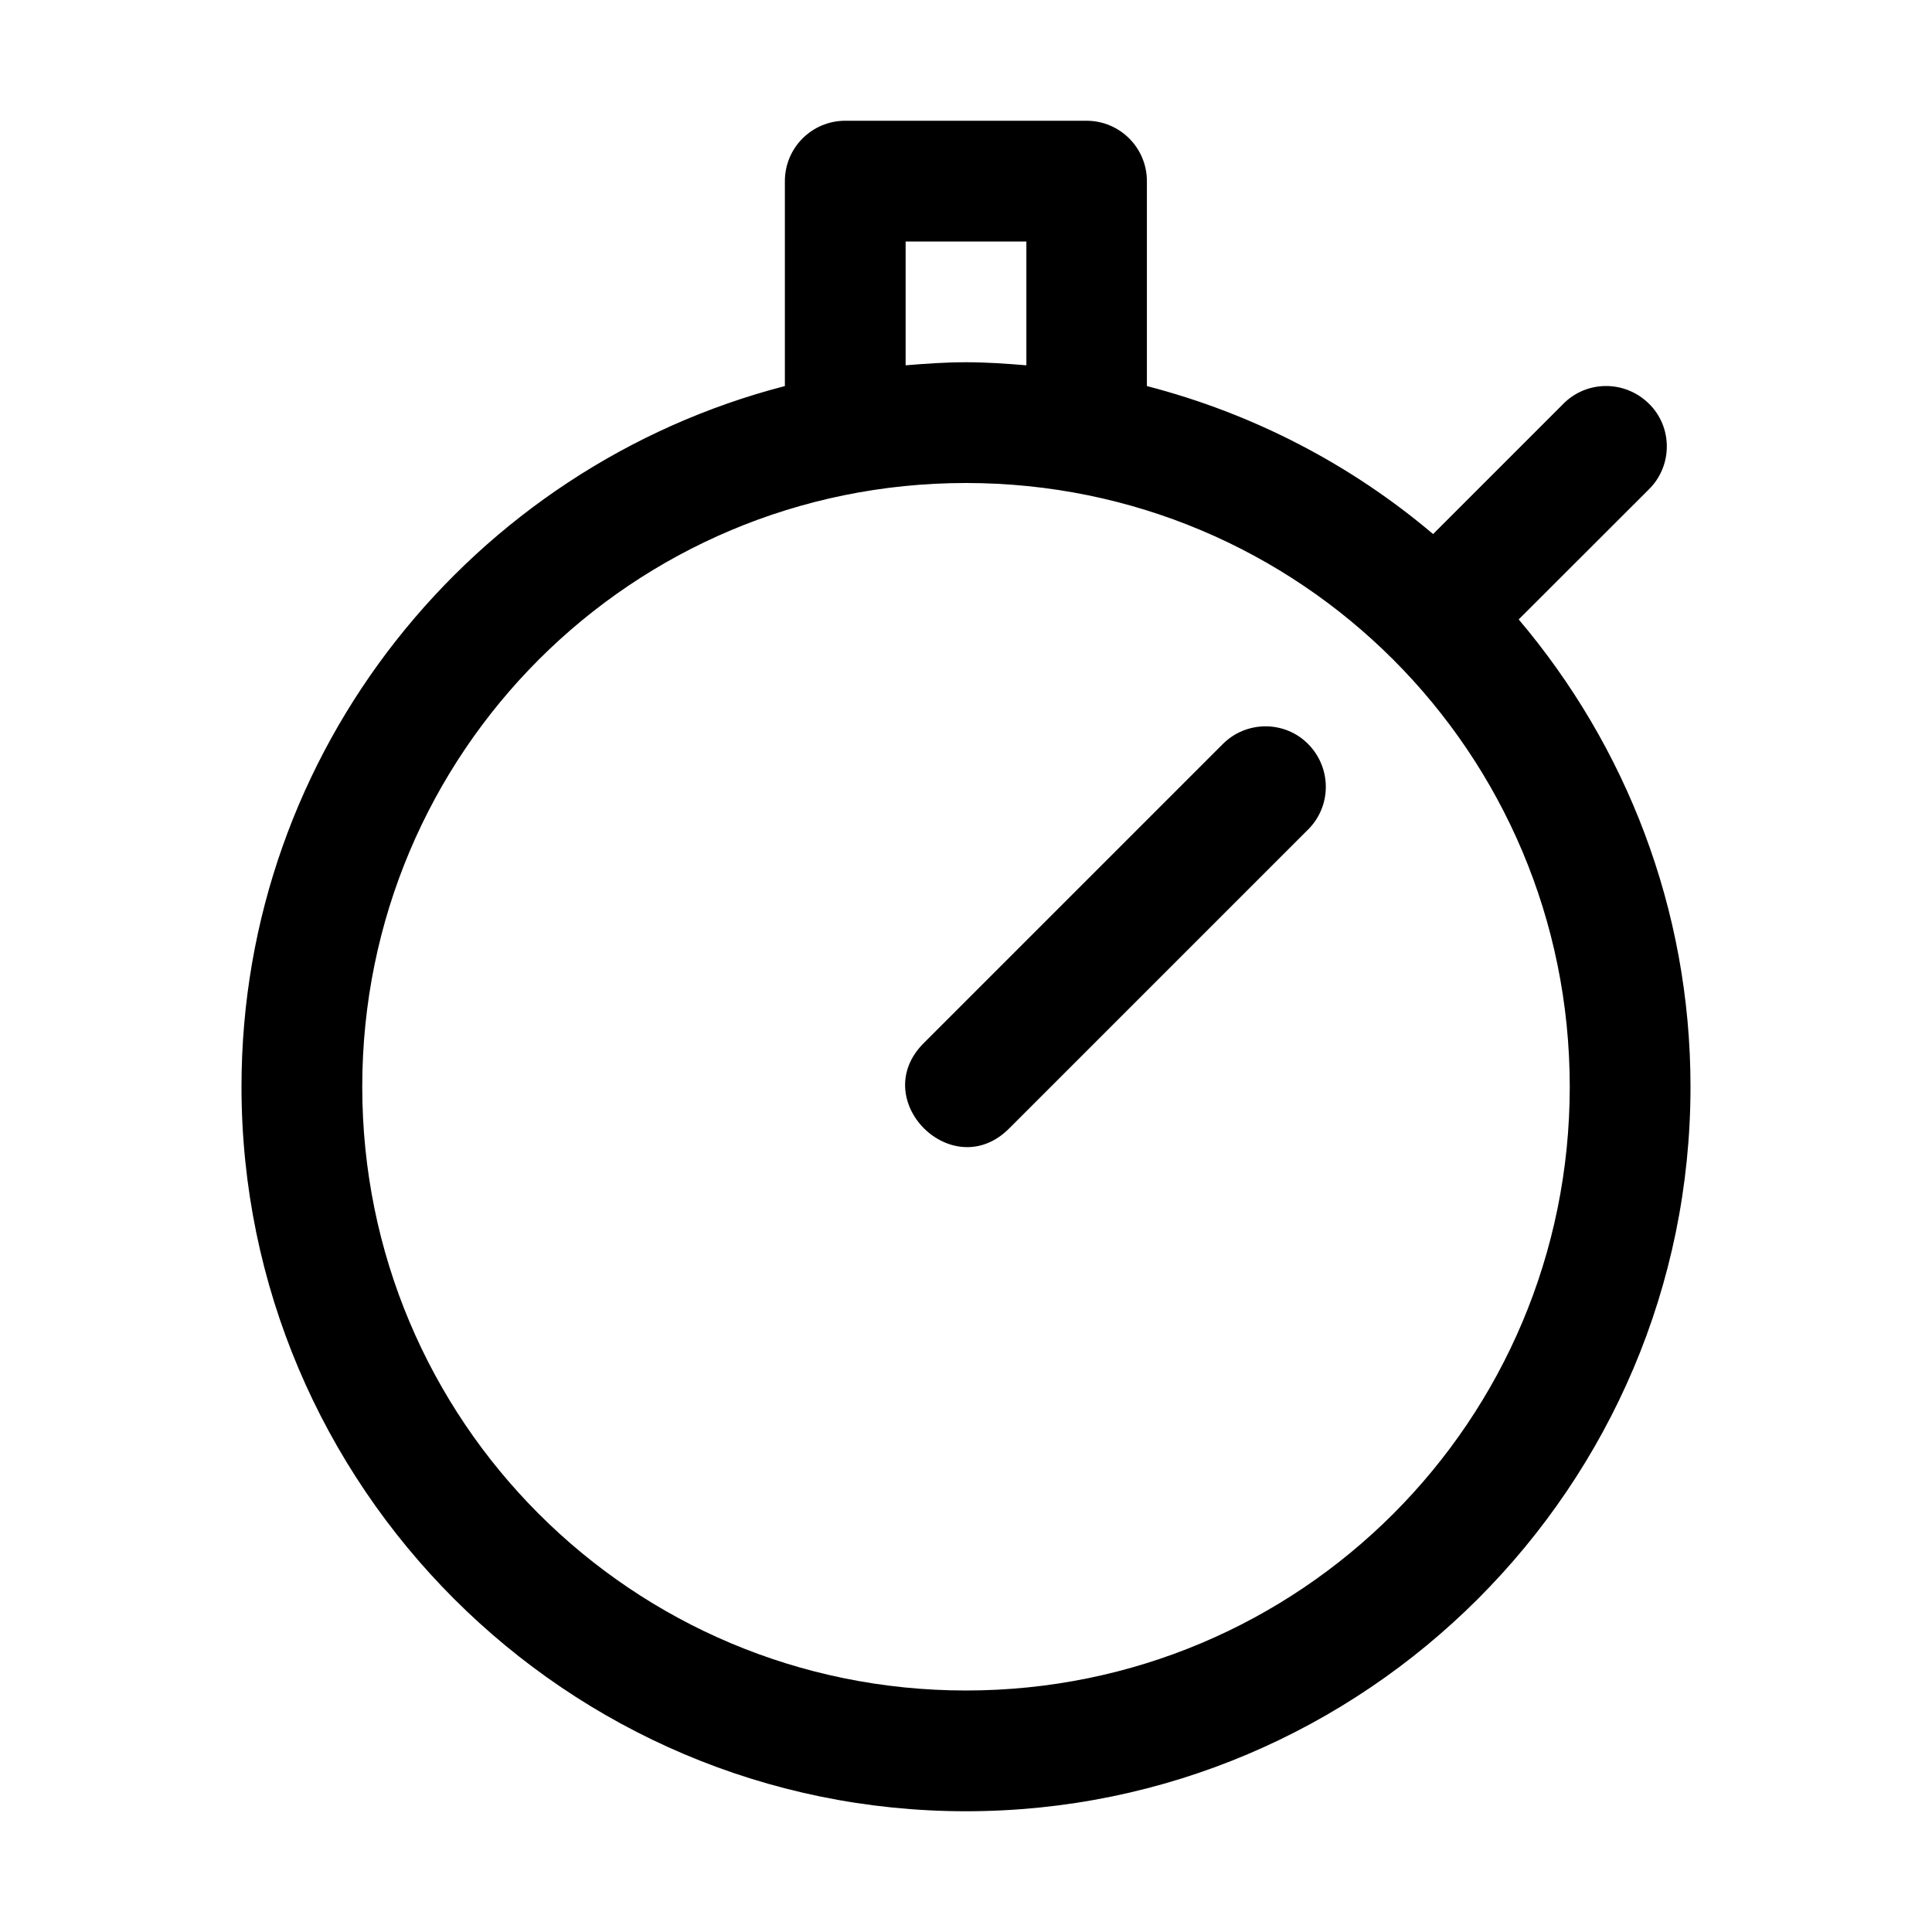
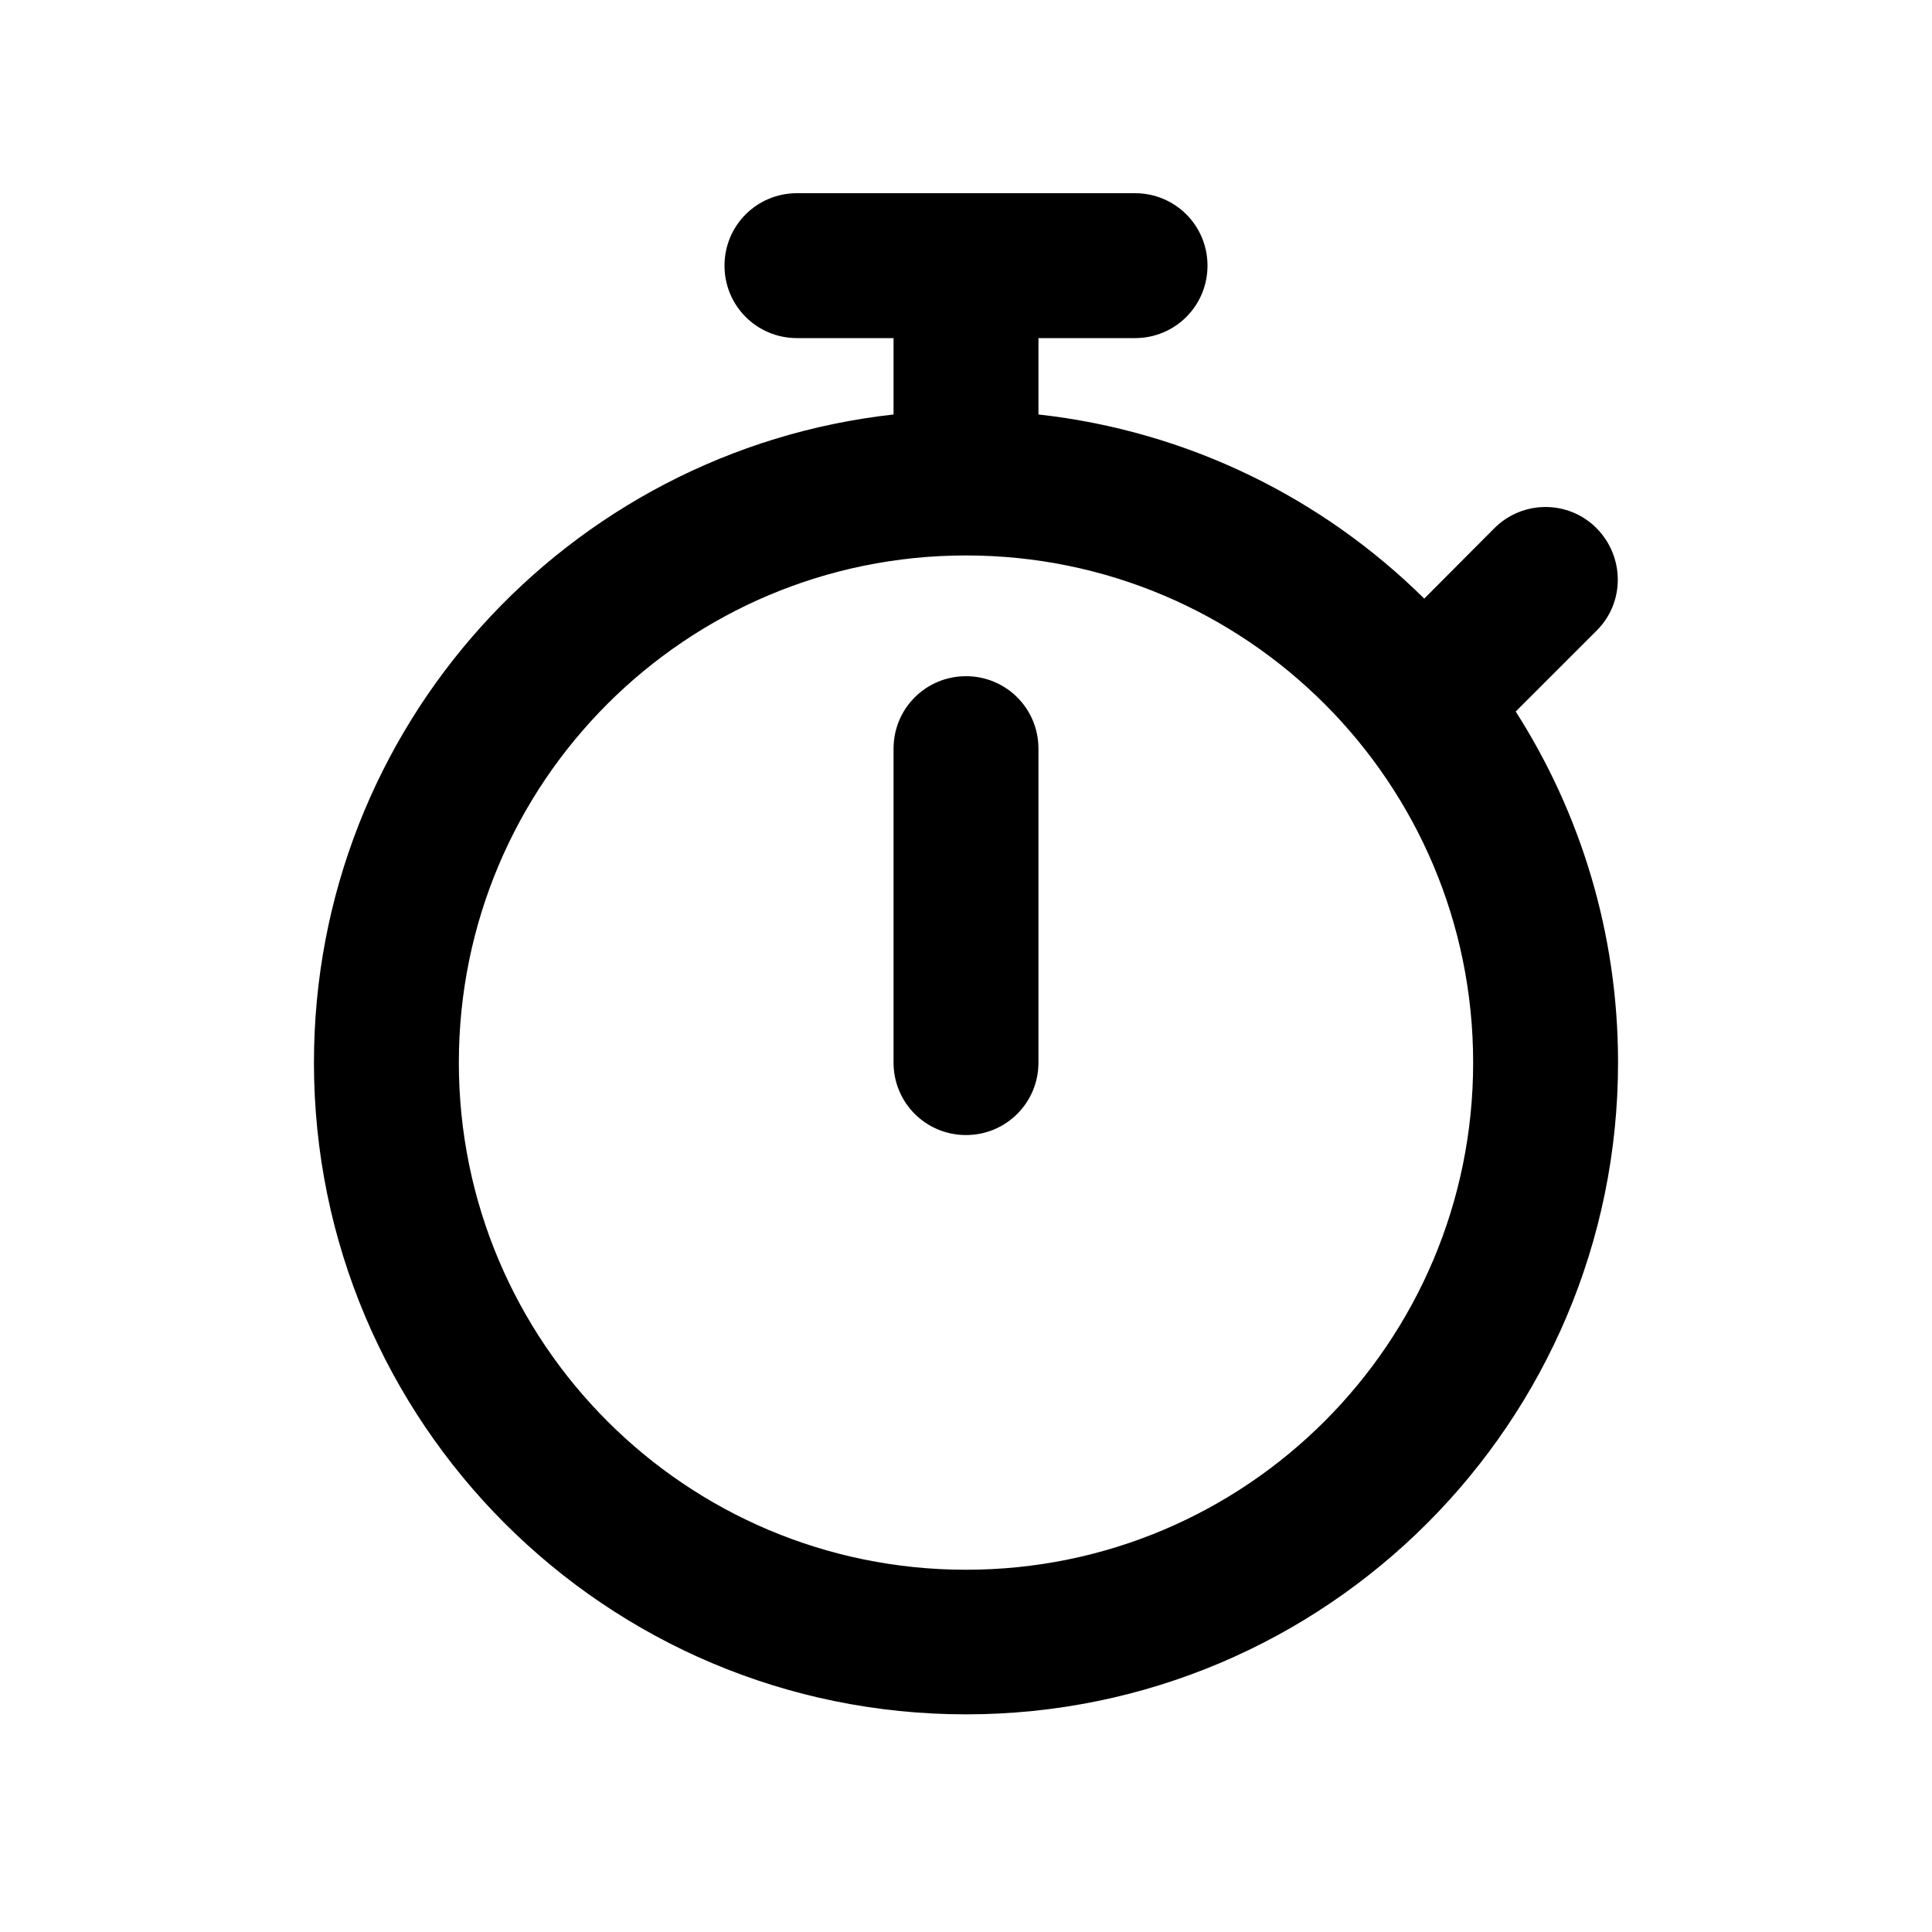
- <svg xmlns="http://www.w3.org/2000/svg" width="1200pt" height="1200pt" version="1.1" viewBox="0 0 1200 1200">
-   <path d="m525 75c-20.711 0.004-37.496 16.789-37.5 37.5v127.29c-193.75 50.156-337.5 226.02-337.5 435.21 0 248.08 201.92 450 450 450 248.09 0 450-201.92 450-450 0-110.57-40.285-211.82-106.71-290.26l80.641-80.566c15.16-14.738 15.133-39.133 0-53.688-15.027-14.547-38.75-14.242-53.176 0.586l-80.637 80.641c-50.836-43.055-111.39-74.734-177.76-91.922v-127.29c-0.004-20.711-16.789-37.496-37.5-37.5zm37.5 75h75v76.902c-12.398-1.031-24.836-1.906-37.5-1.906-12.66 0-25.098 0.875-37.5 1.906zm37.5 150c207.55 0 375 167.45 375 375s-167.45 375-375 375-375-167.45-375-375 167.45-375 375-375z" />
-   <path d="m812.16 515.55-184.88 184.88c-35.352 36.367-89.398-17.68-53.031-53.035l184.88-184.88c14.738-15.16 39.094-15.133 53.648-0.113 14.551 15.027 14.207 38.723-0.602 53.148z" />
+ <svg xmlns="http://www.w3.org/2000/svg" viewBox="0 0 640 640">
+   <path d="M240 88C240 74.7 250.7 64 264 64L376 64C389.3 64 400 74.7 400 88C400 101.3 389.3 112 376 112L344 112L344 137.3C393.6 142.8 438.1 165 471.8 198.3L495 175C504.4 165.6 519.6 165.6 528.9 175C538.2 184.4 538.3 199.6 528.9 208.9L502.1 235.7C523.5 269.2 536 309.1 536 351.9C536 471.2 439.3 567.9 320 567.9C200.7 567.9 104 471.3 104 352C104 240.8 188 149.3 296 137.3L296 112L264 112C250.7 112 240 101.3 240 88zM320 184C227.2 184 152 259.2 152 352C152 444.8 227.2 520 320 520C412.8 520 488 444.8 488 352C488 259.2 412.8 184 320 184zM344 248L344 352C344 365.3 333.3 376 320 376C306.7 376 296 365.3 296 352L296 248C296 234.7 306.7 224 320 224C333.3 224 344 234.7 344 248z" />
</svg>
